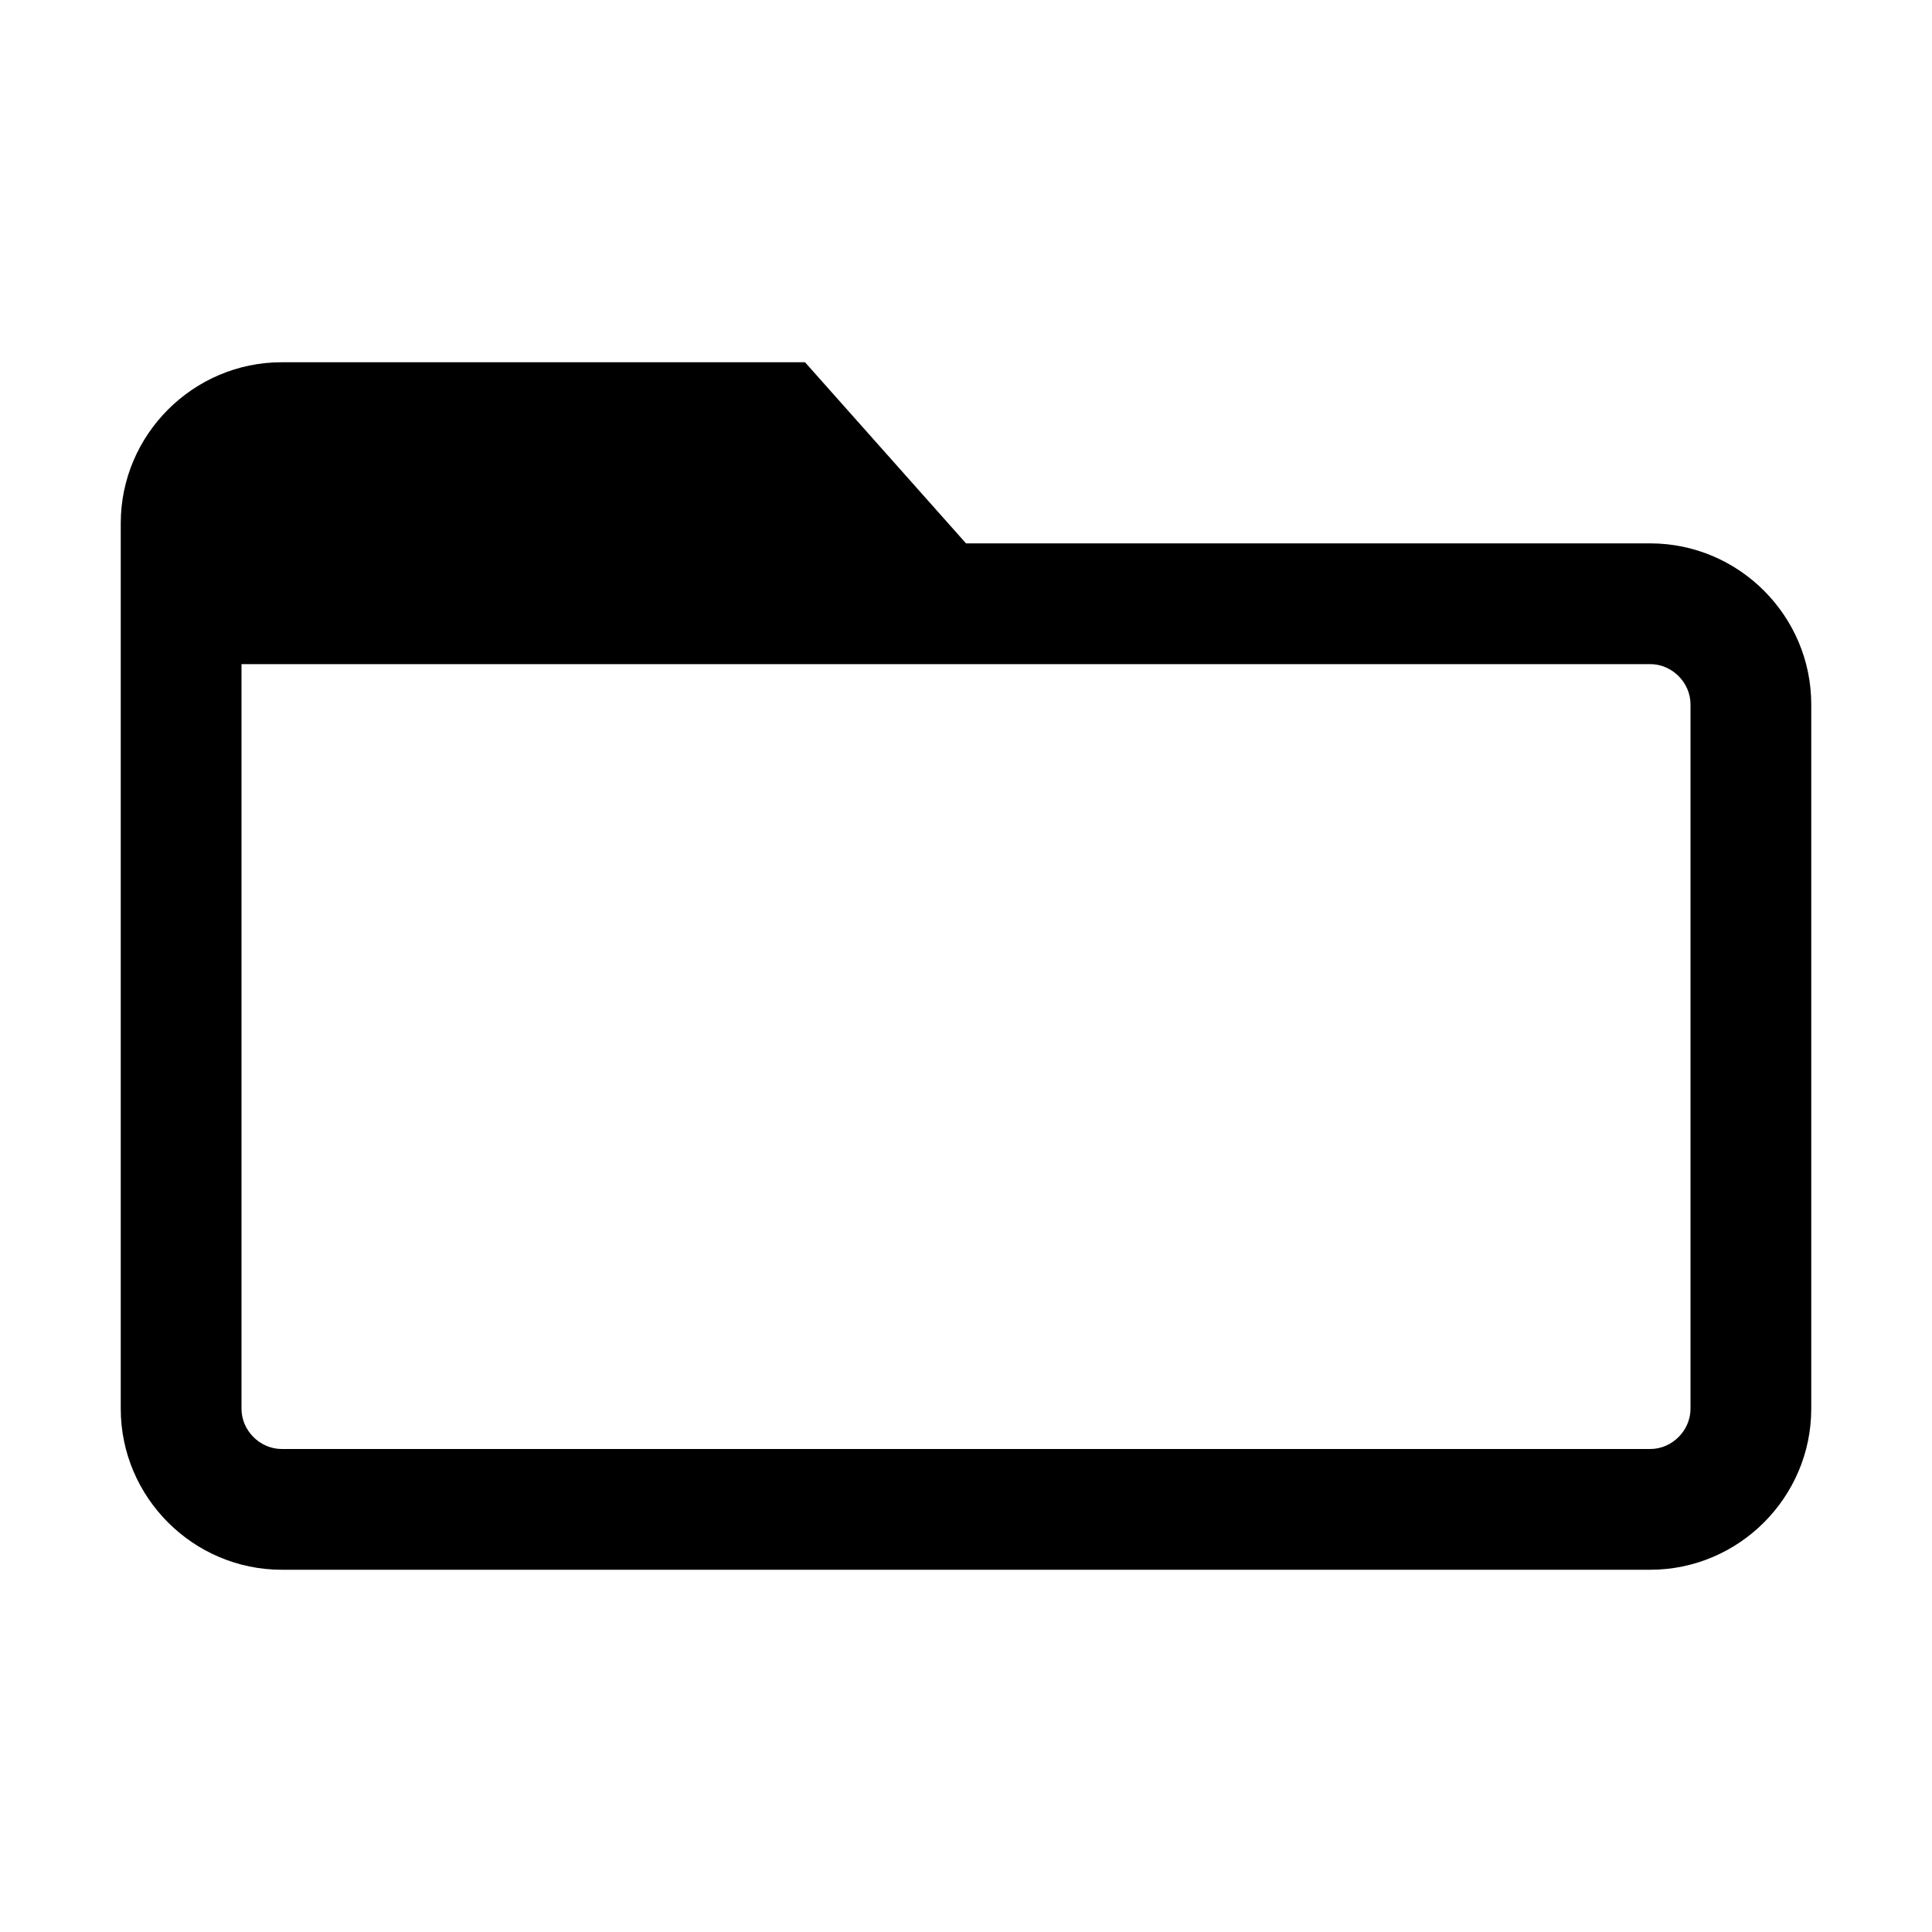
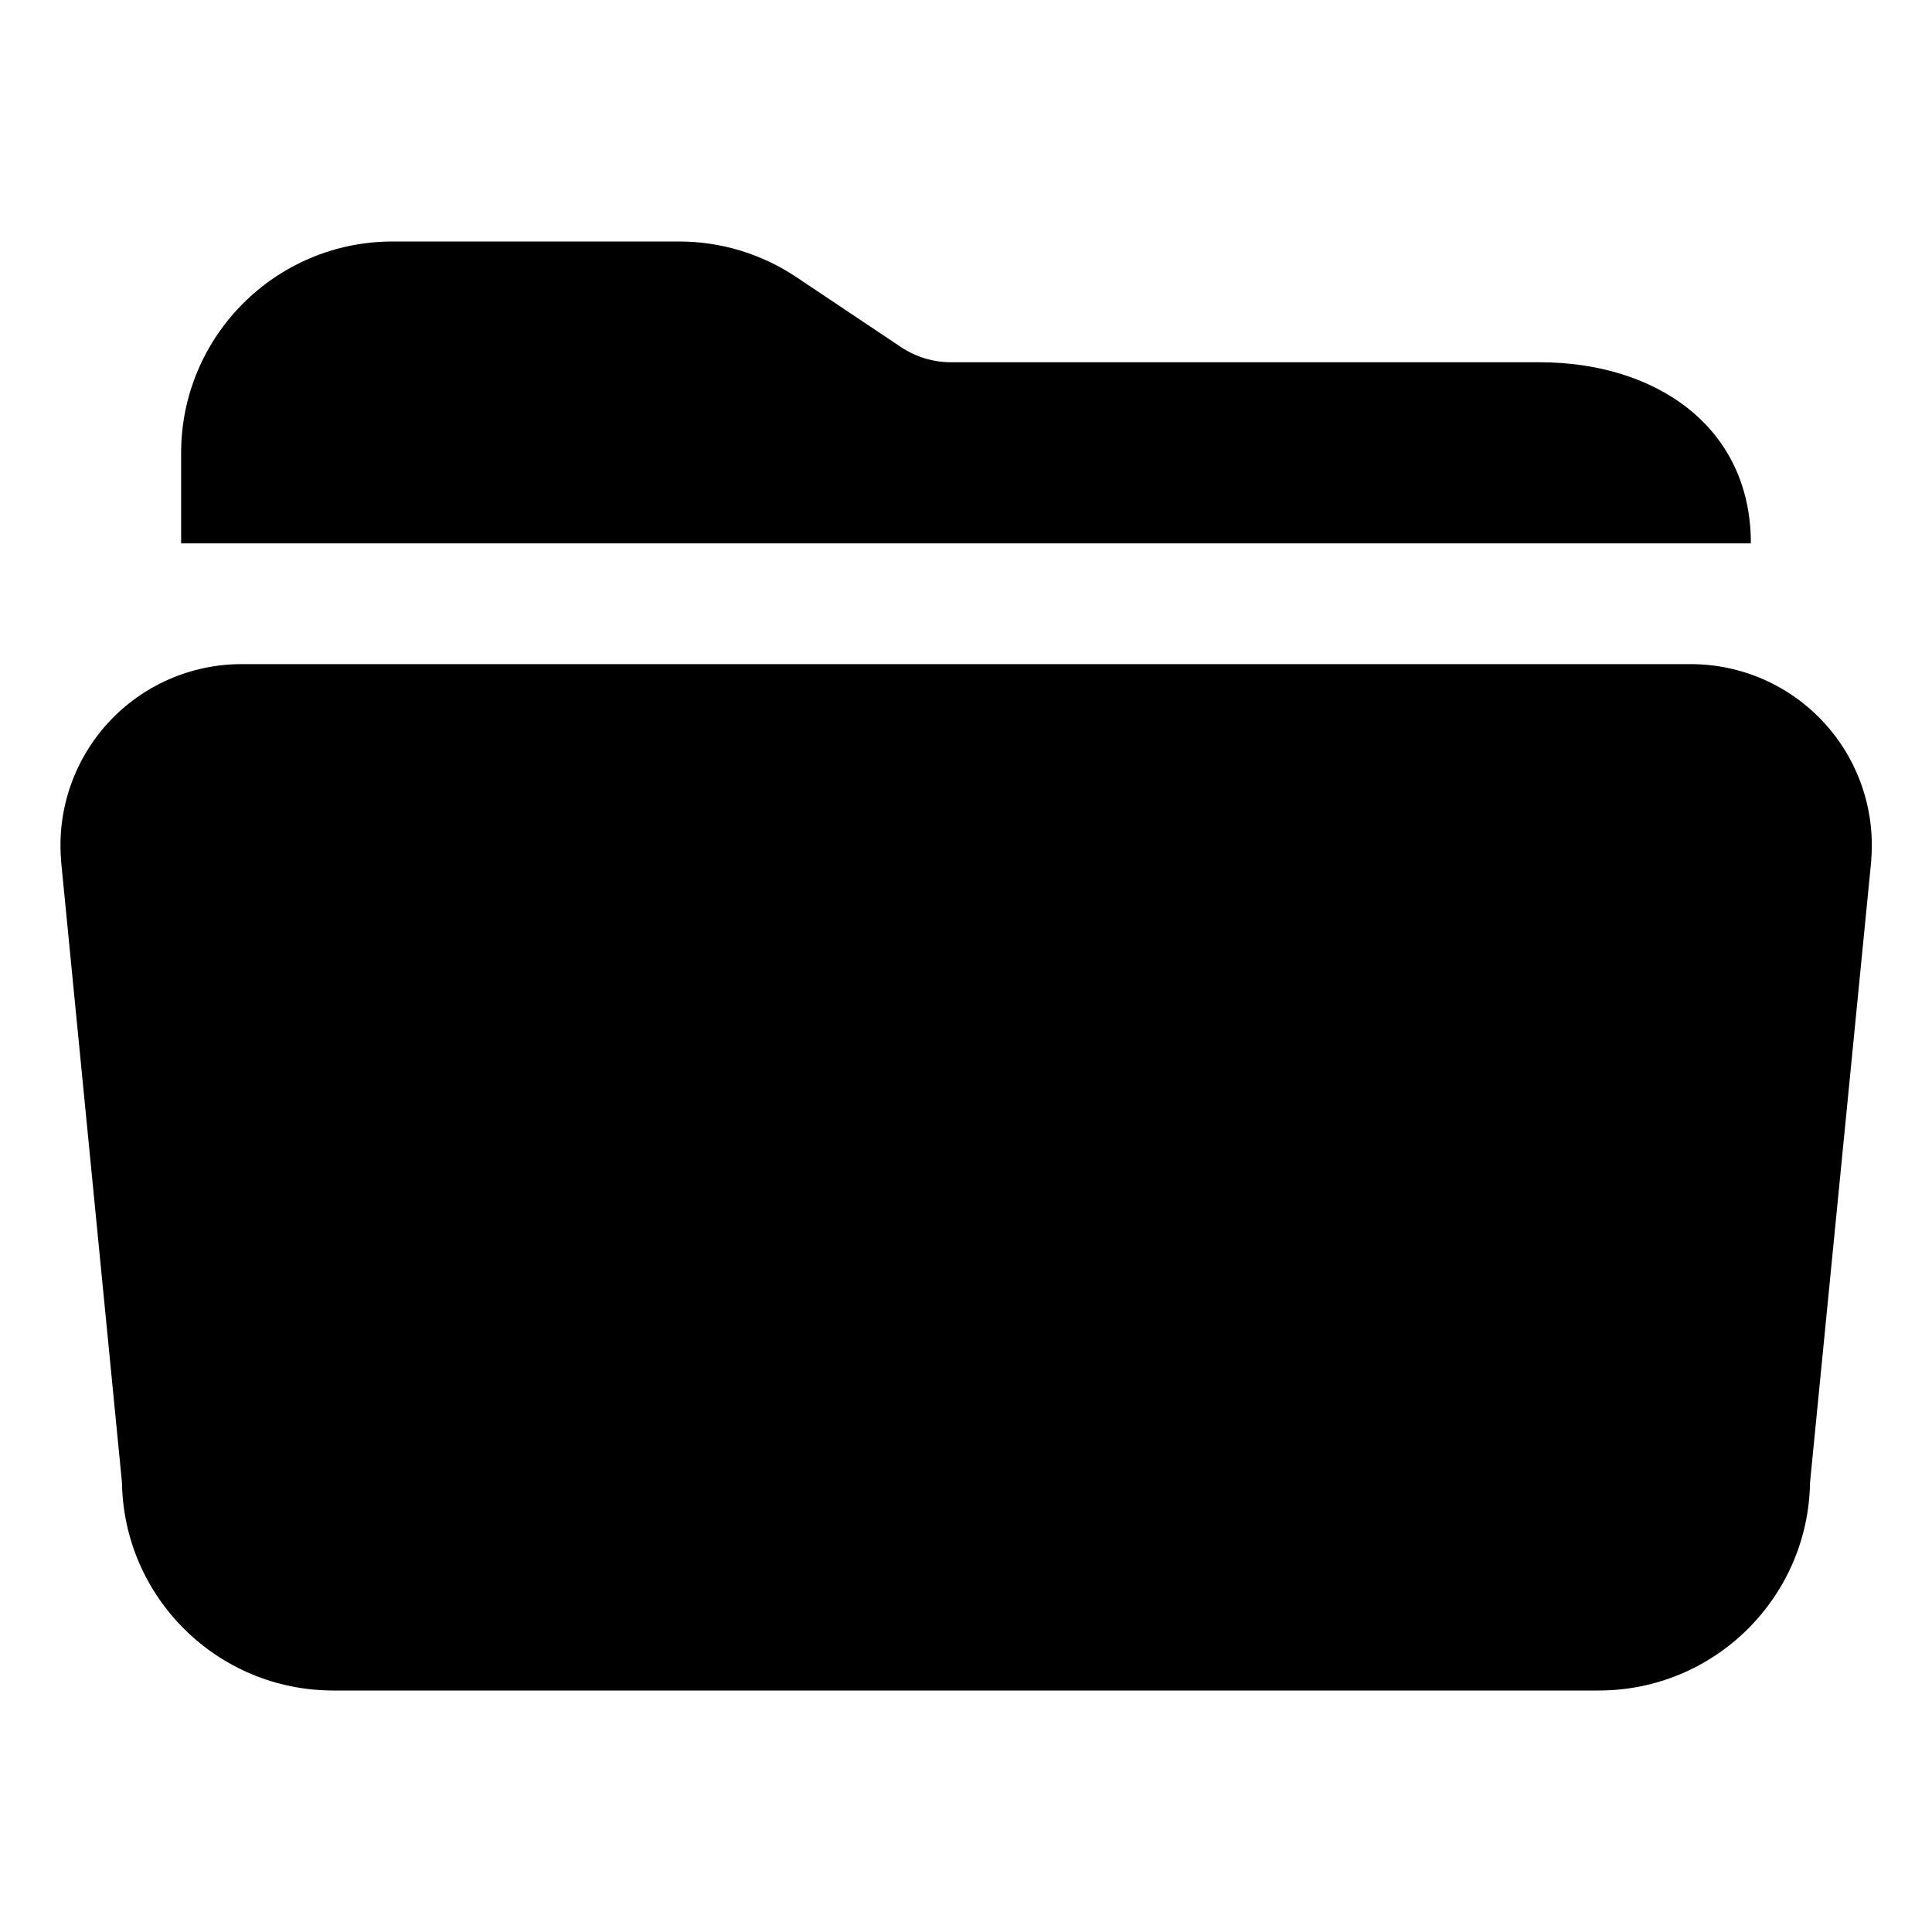
- <svg xmlns="http://www.w3.org/2000/svg" viewBox="0 0 512 512">
-   <path d="M437.334 144H256.006l-42.668-48H74.666C51.197 96 32 115.198 32 138.667v234.666C32 396.802 51.197 416 74.666 416h362.668C460.803 416 480 396.802 480 373.333V186.667C480 163.198 460.803 144 437.334 144zM448 373.333c0 5.782-4.885 10.667-10.666 10.667H74.666C68.884 384 64 379.115 64 373.333V176h373.334c5.781 0 10.666 4.885 10.666 10.667v186.666z" />
+ <svg xmlns="http://www.w3.org/2000/svg" class="ionicon" viewBox="0 0 512 512">
+   <path d="M408 96H252.11a23.89 23.89 0 01-13.31-4L211 73.41A55.77 55.77 0 00179.89 64H104a56.06 56.06 0 00-56 56v24h416c0-30.88-25.12-48-56-48zM423.75 448H88.25a56 56 0 01-55.93-55.15L16.18 228.11v-.28A48 48 0 0164 176h384.1a48 48 0 0147.8 51.83v.28l-16.22 164.74A56 56 0 01423.75 448zm56.15-221.45z" />
</svg>
